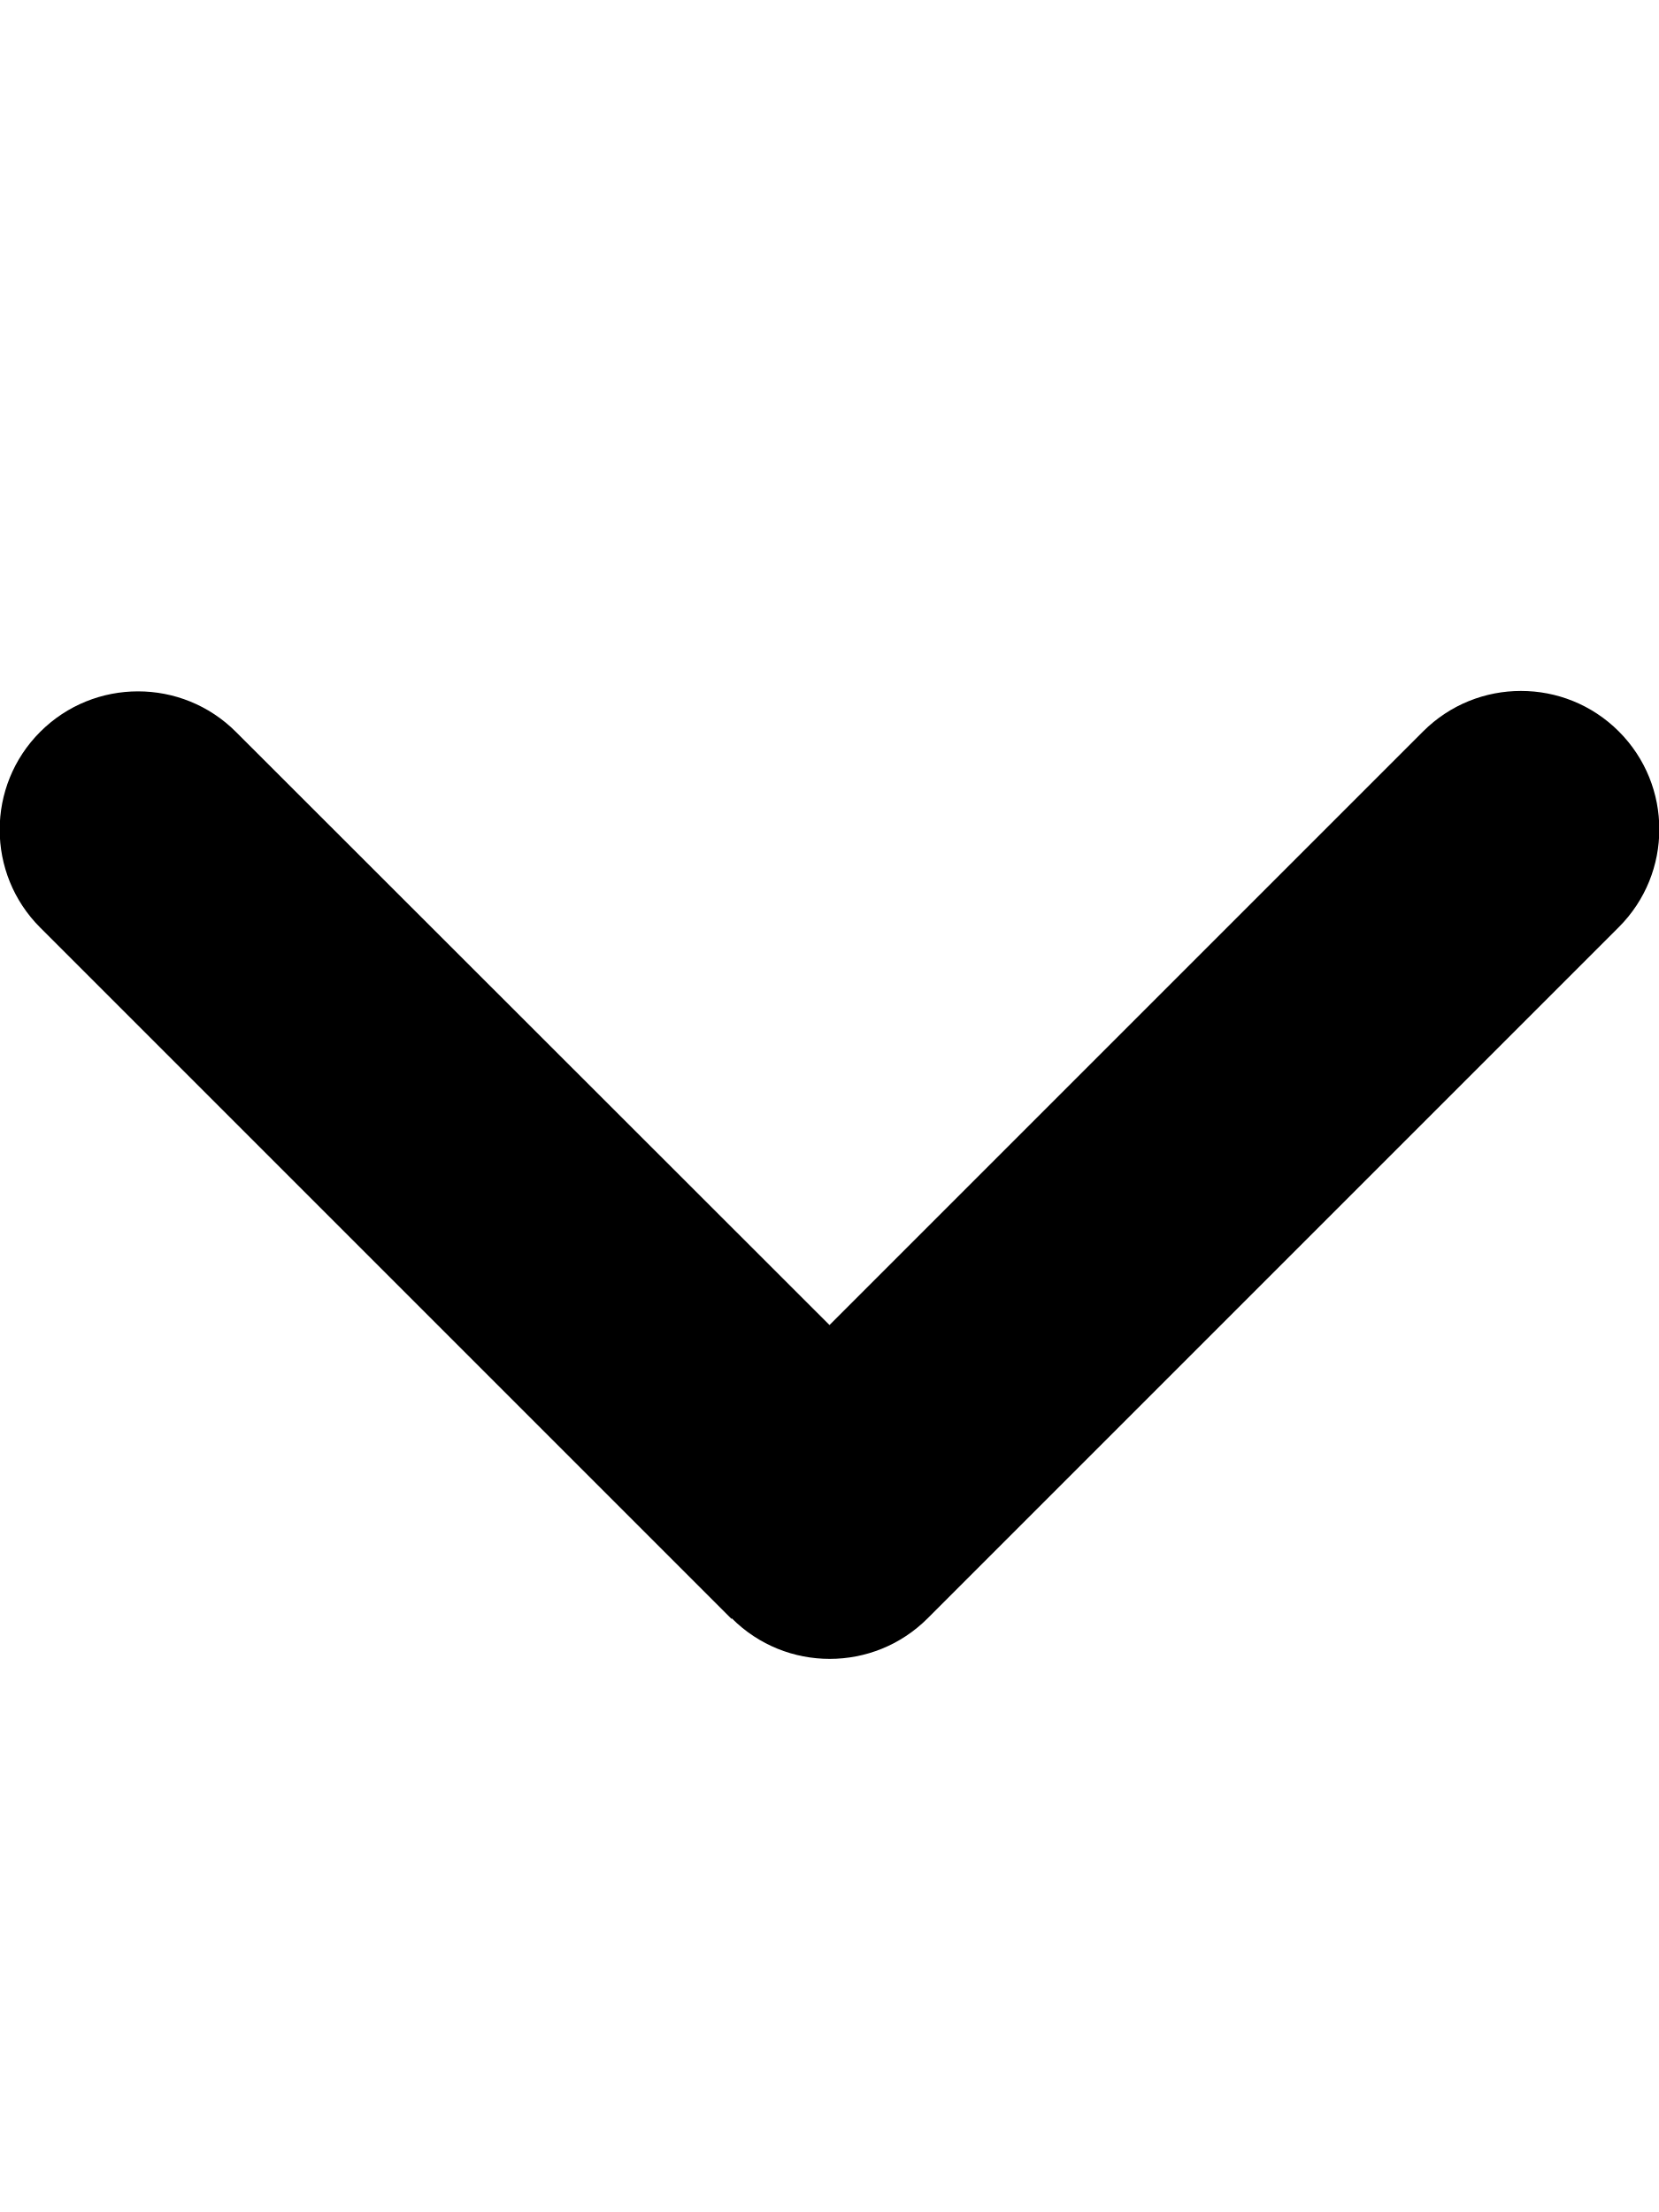
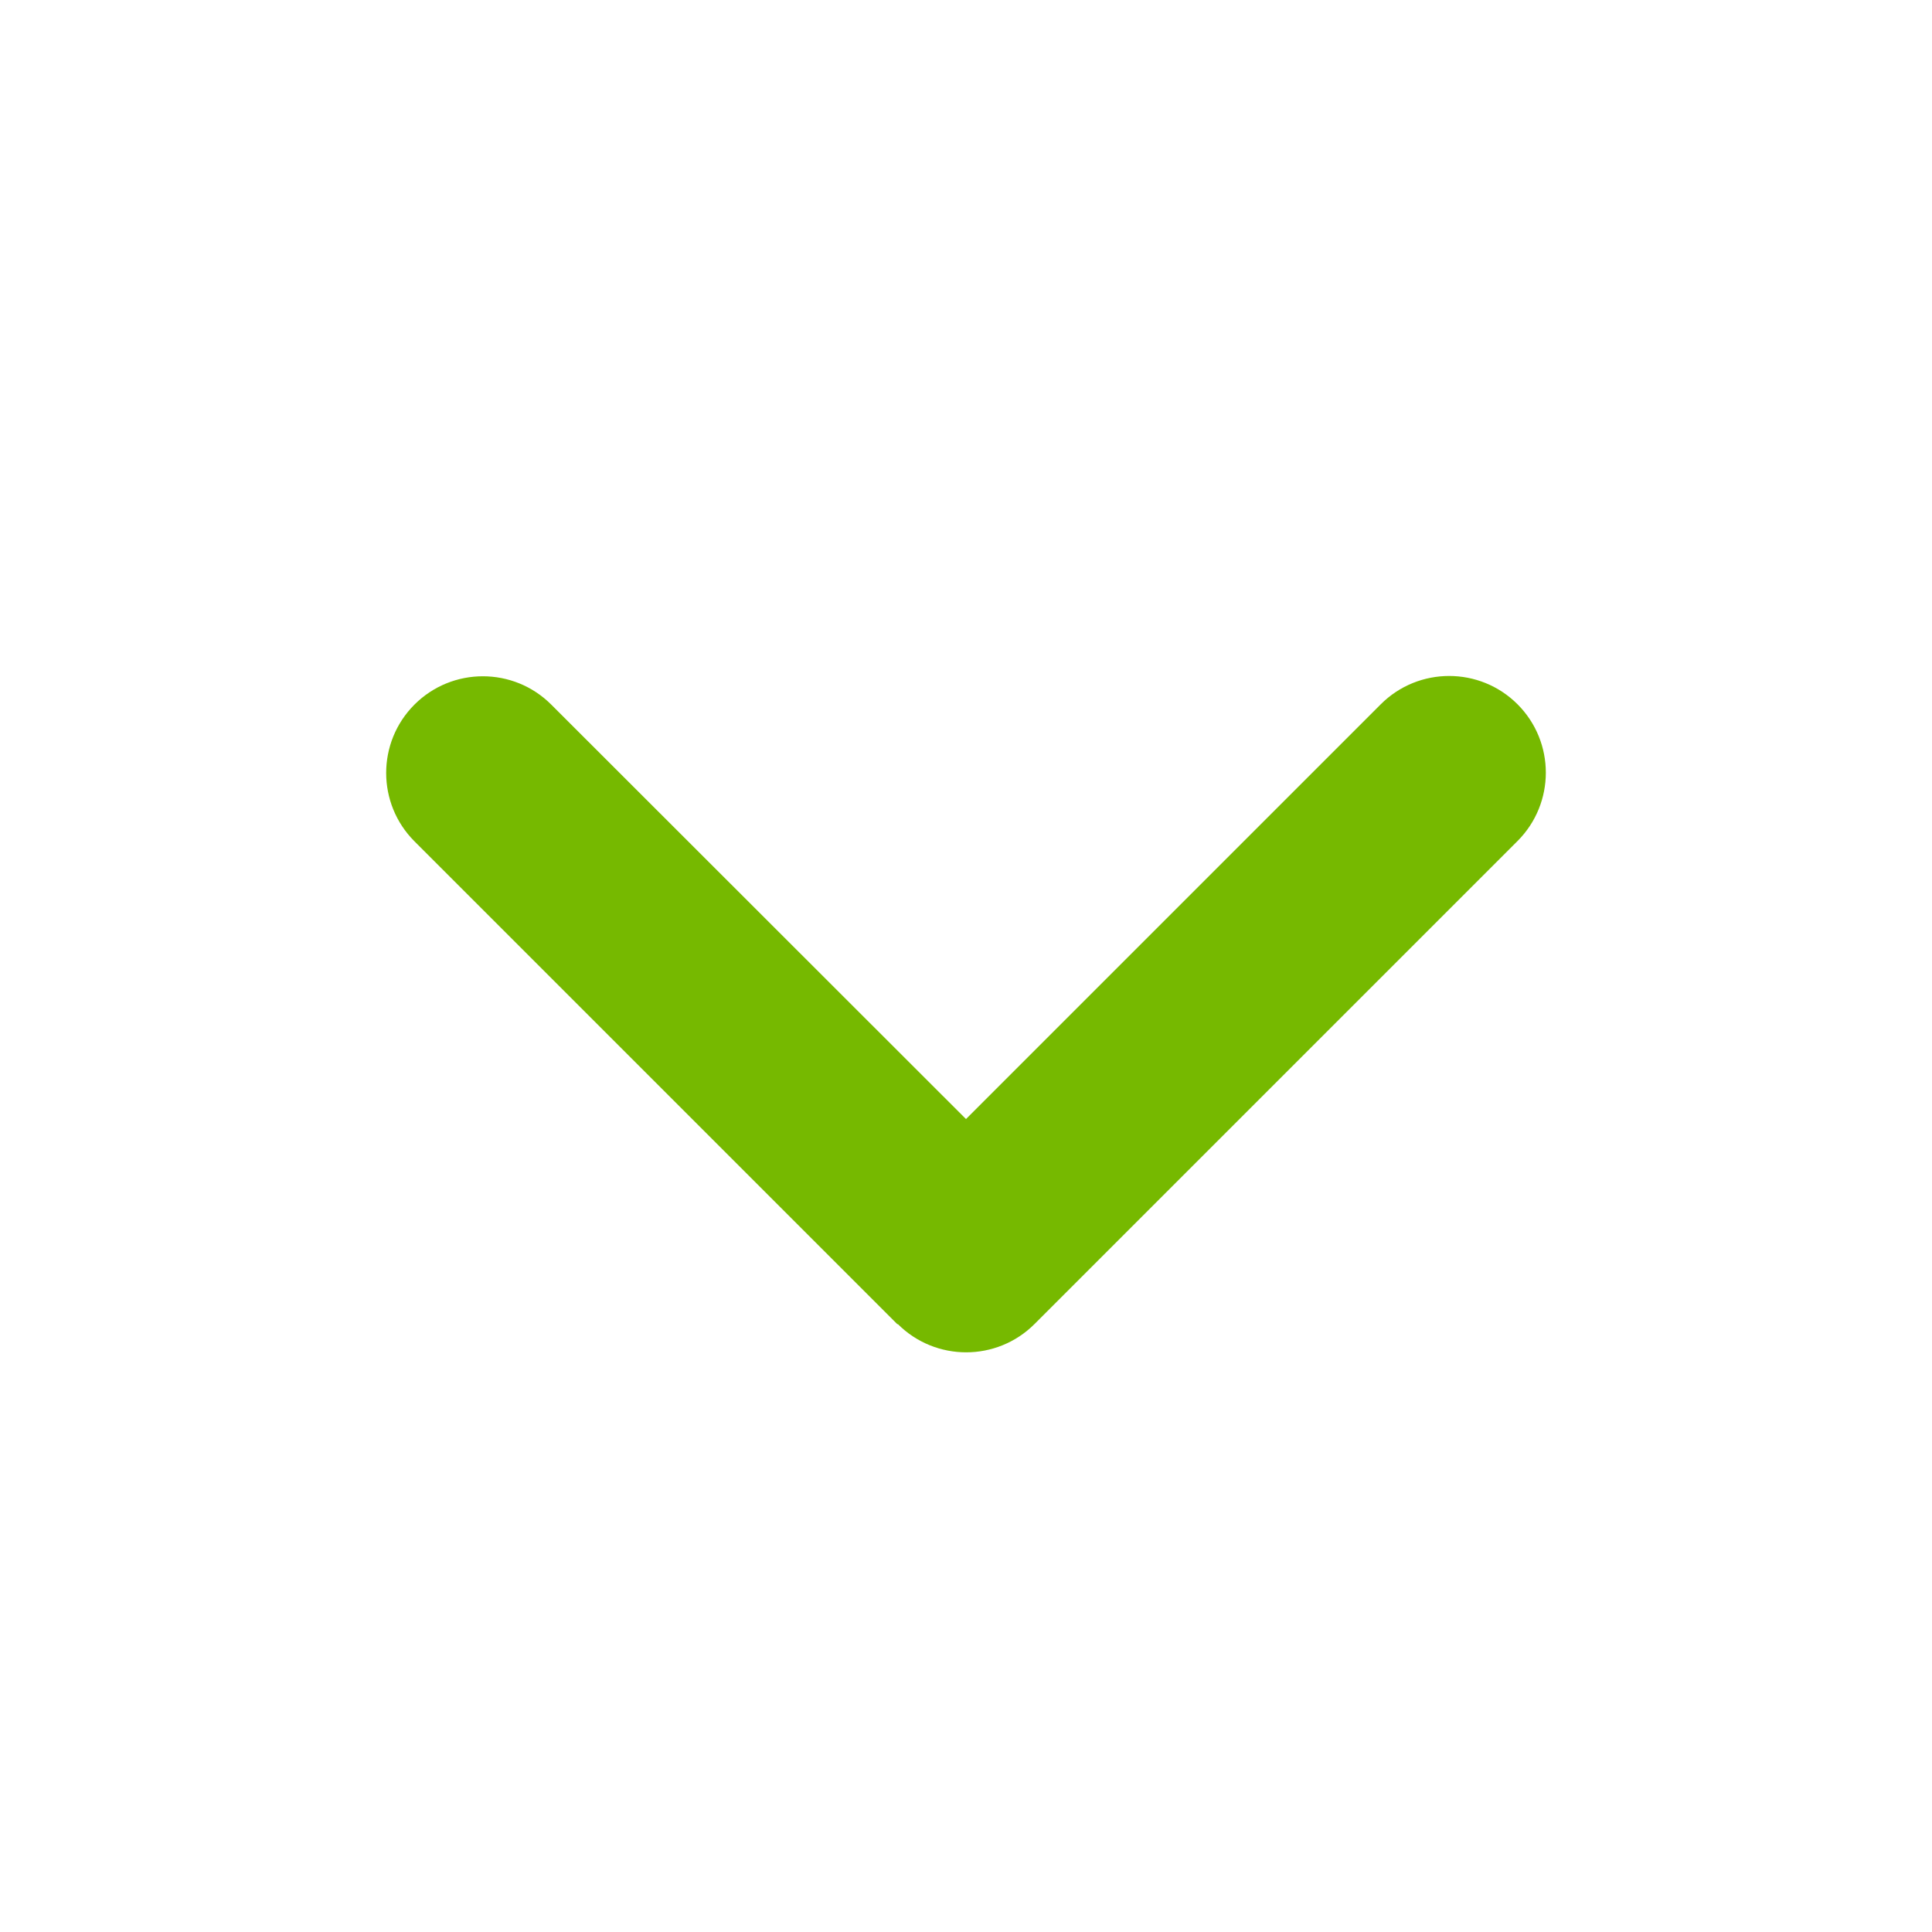
- <svg xmlns="http://www.w3.org/2000/svg" viewBox="0 0 384 512">
-   <path fill="currentColor" d="M169.4 374.6c12.5 12.5 32.8 12.5 45.3 0l160-160c12.5-12.5 12.5-32.8 0-45.3s-32.8-12.5-45.3 0L192 306.7 54.6 169.4c-12.5-12.5-32.8-12.5-45.3 0s-12.5 32.8 0 45.3l160 160z" />
+ <svg xmlns="http://www.w3.org/2000/svg" viewBox="0 0 640 640">
+   <path fill="#76b900" d="M297.4 438.6C309.9 451.1 330.2 451.1 342.7 438.6L502.7 278.6C515.2 266.1 515.2 245.8 502.7 233.3C490.2 220.8 469.9 220.8 457.4 233.3L320 370.7L182.6 233.4C170.1 220.9 149.8 220.9 137.3 233.4C124.8 245.9 124.8 266.2 137.3 278.7L297.3 438.7z" />
</svg>
